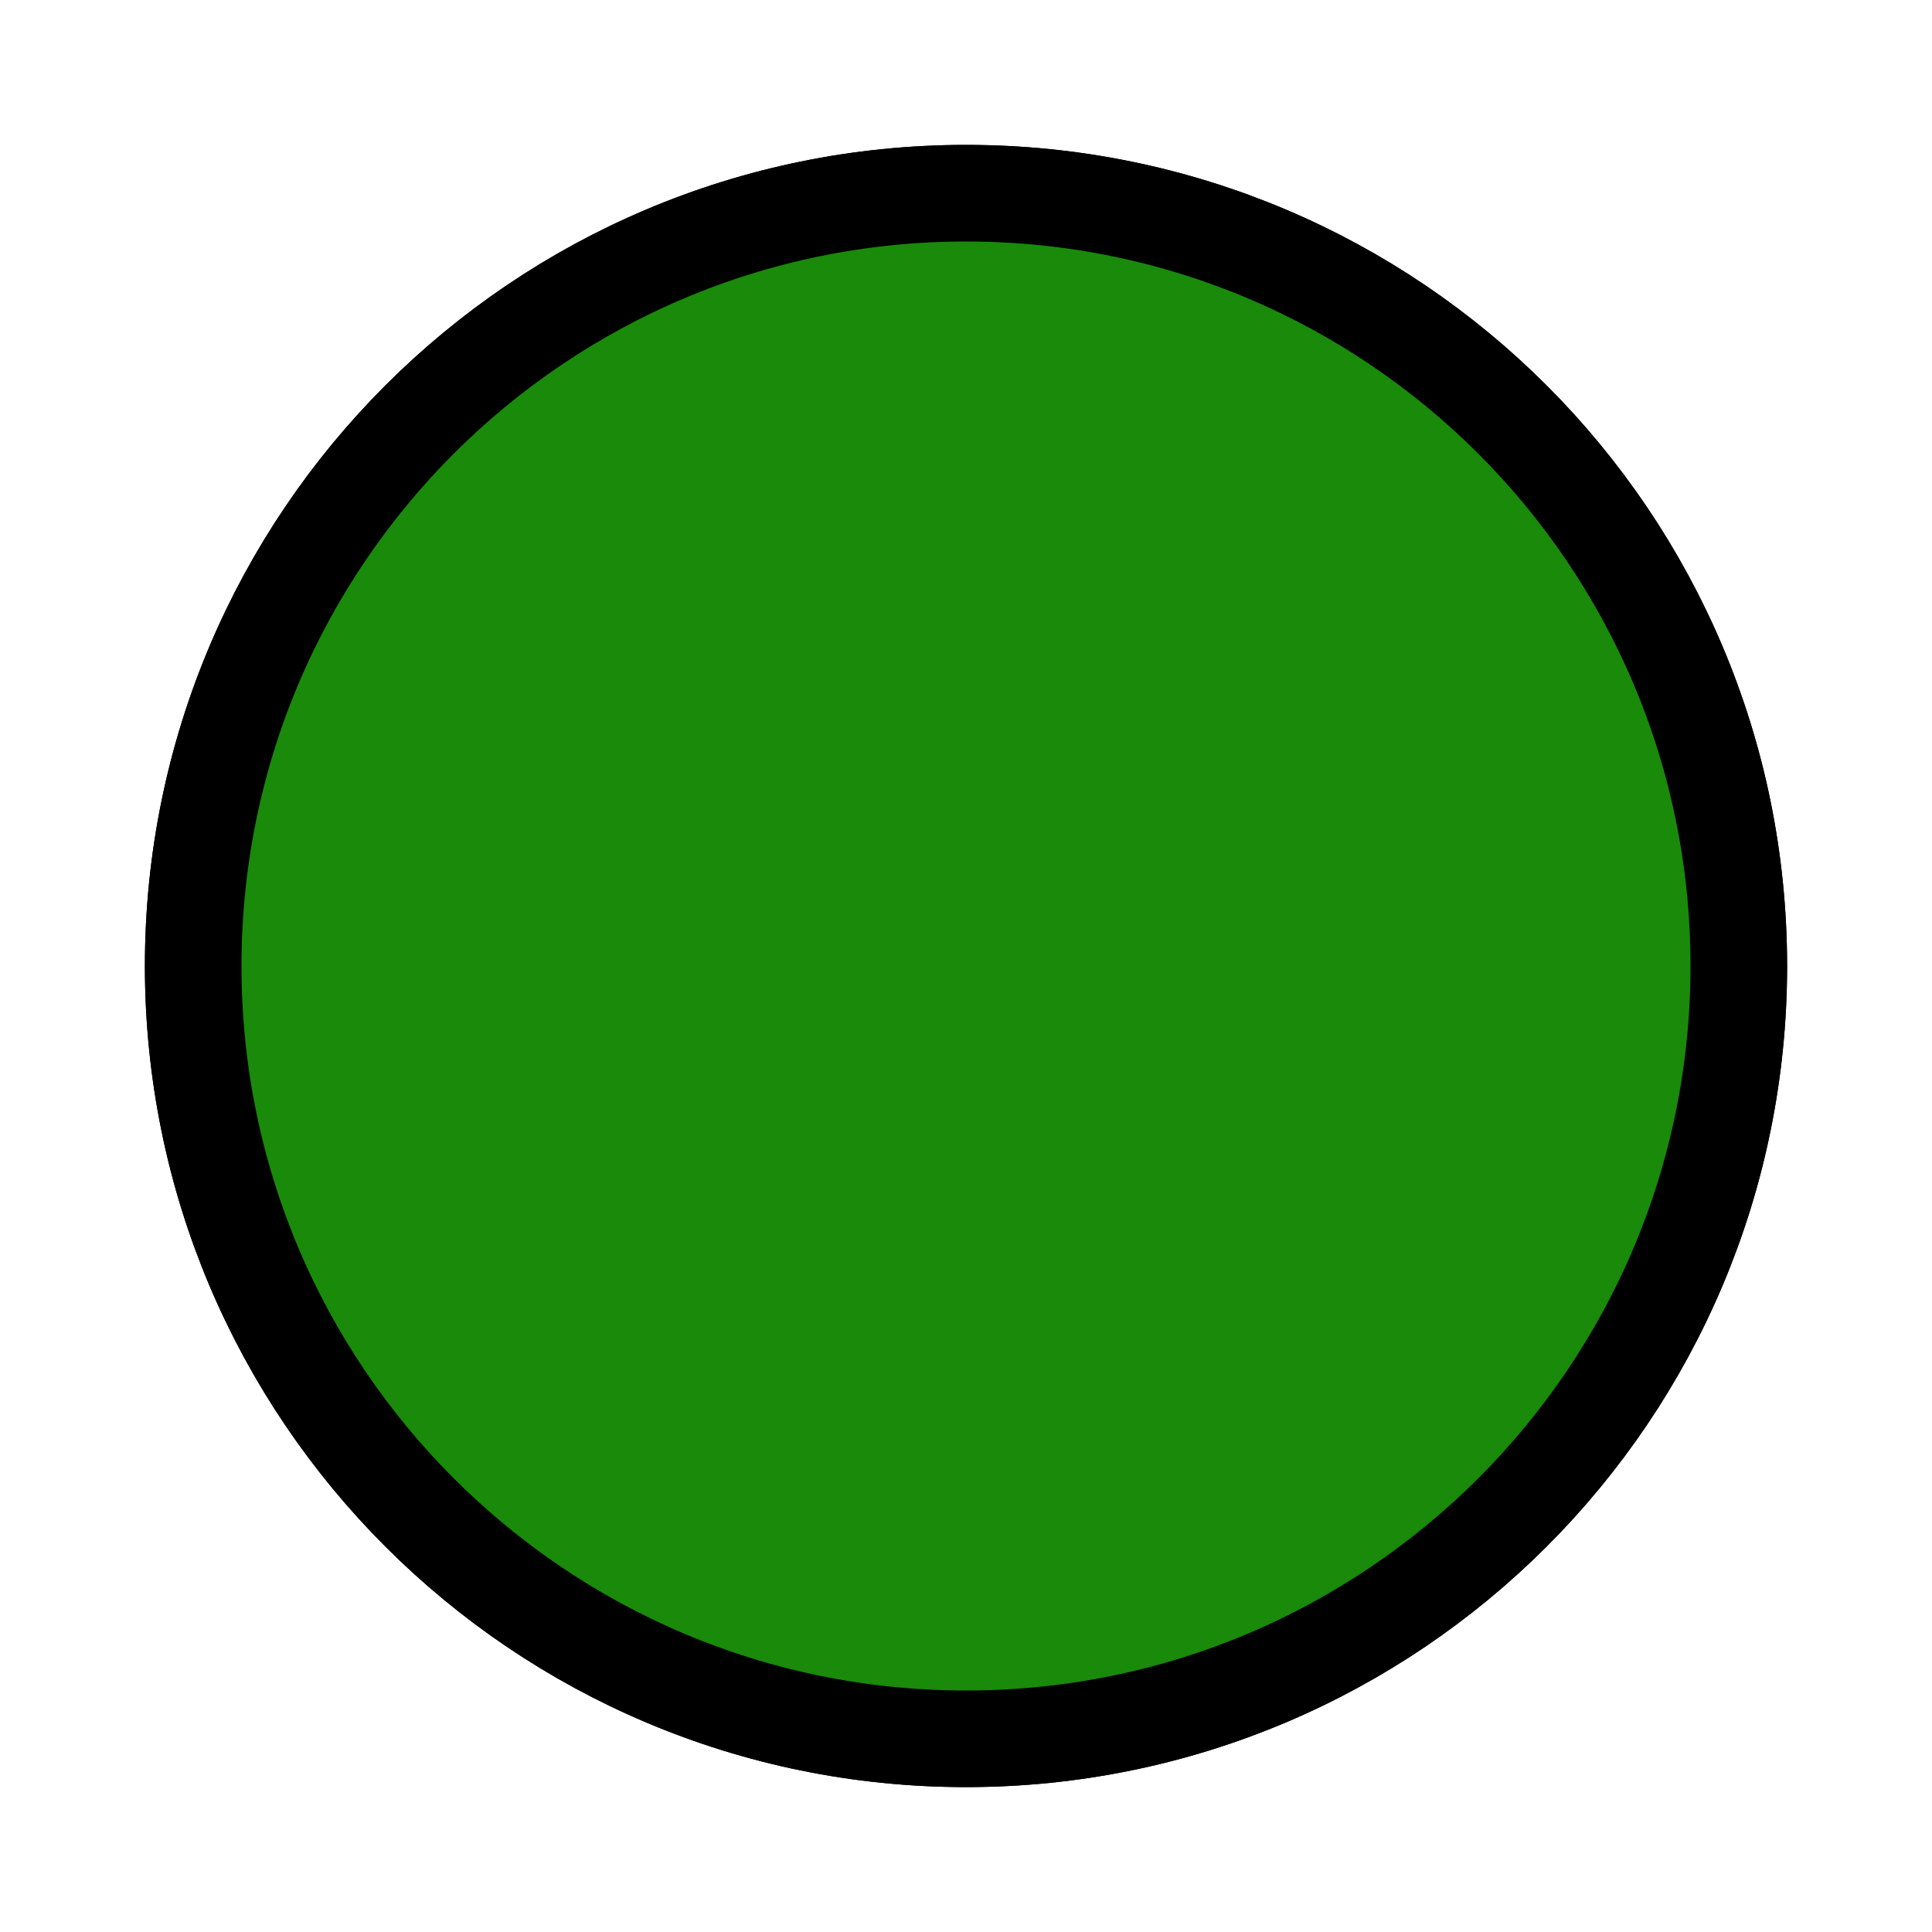
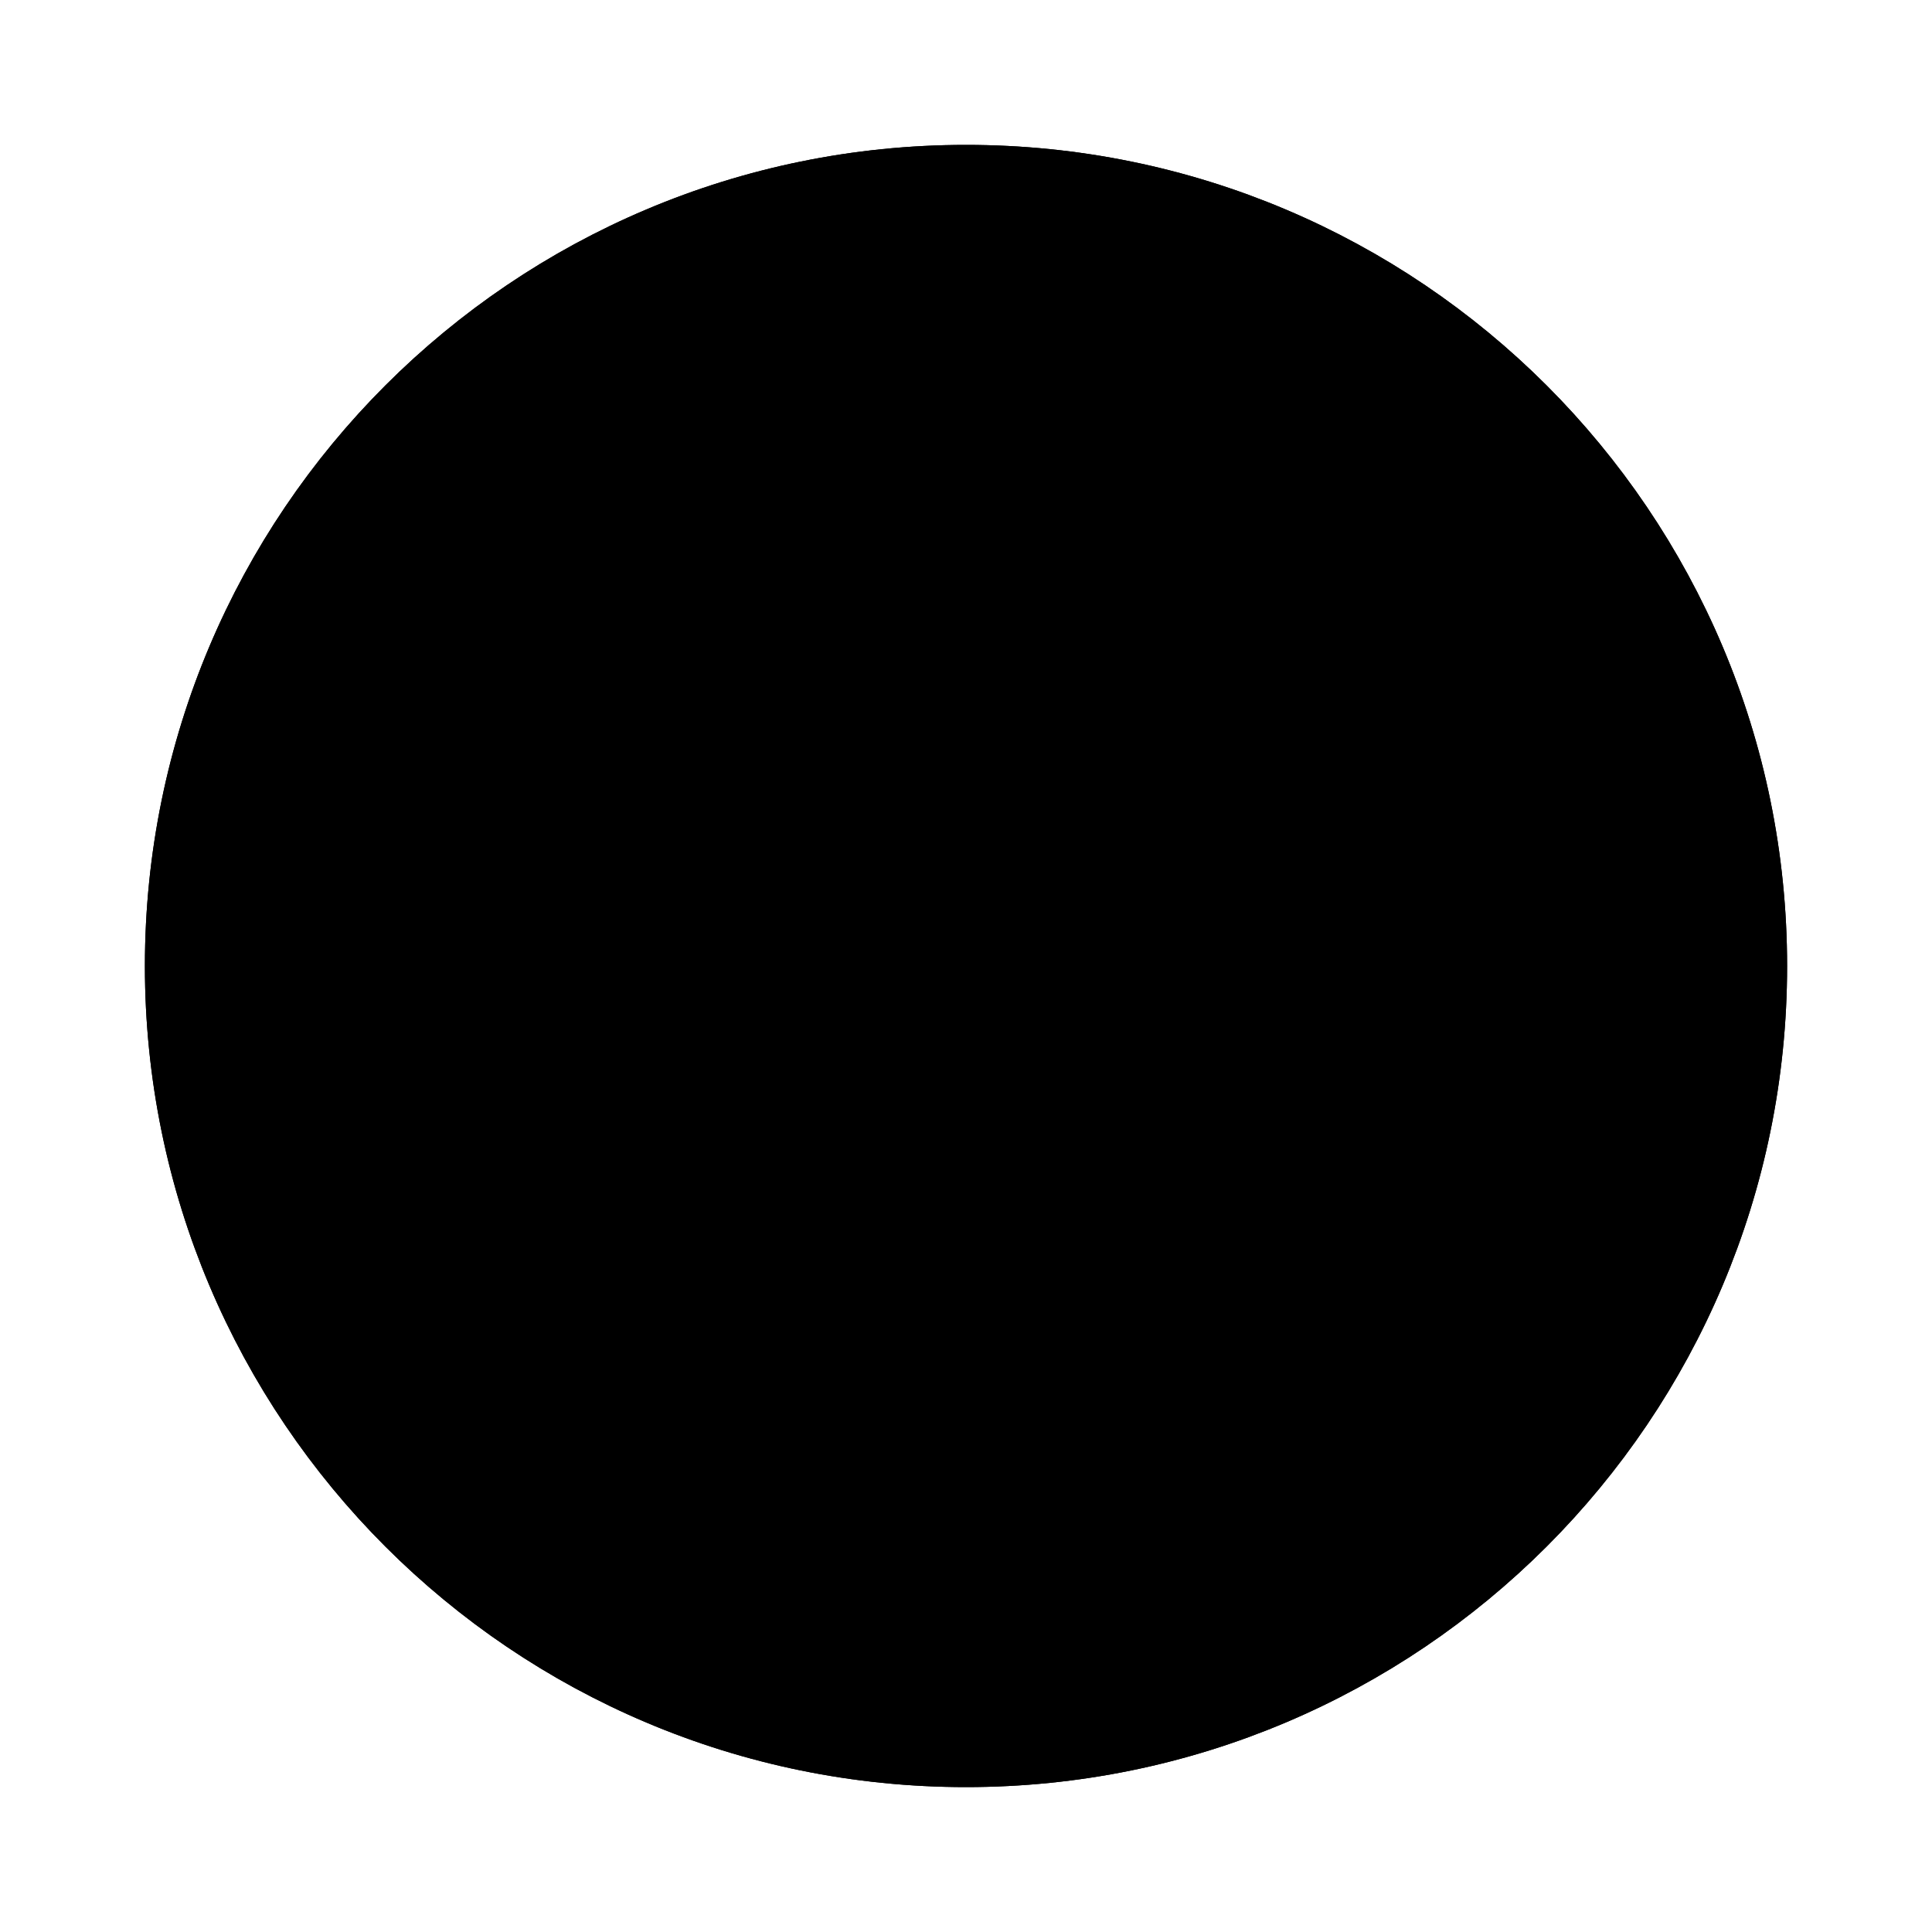
<svg xmlns="http://www.w3.org/2000/svg" viewBox="0 0 100 100">
  <style>
        @keyframes blinker {
            0% {
                opacity: 100
            }

            50% {
                opacity: 0
            }
        }
    </style>
  <circle cx="50" cy="50" r="40" stroke="#000" stroke-width="5" />
-   <circle cx="50" cy="50" r="40" style="animation:blinker 0.3s infinite ease-in-out" fill="#198a0a" stroke="#000" stroke-width="5" />
+   <circle cx="50" cy="50" r="40" style="animation:blinker 0.3s infinite ease-in-out" fill="##ffffff" stroke="#000" stroke-width="5" />
</svg>
